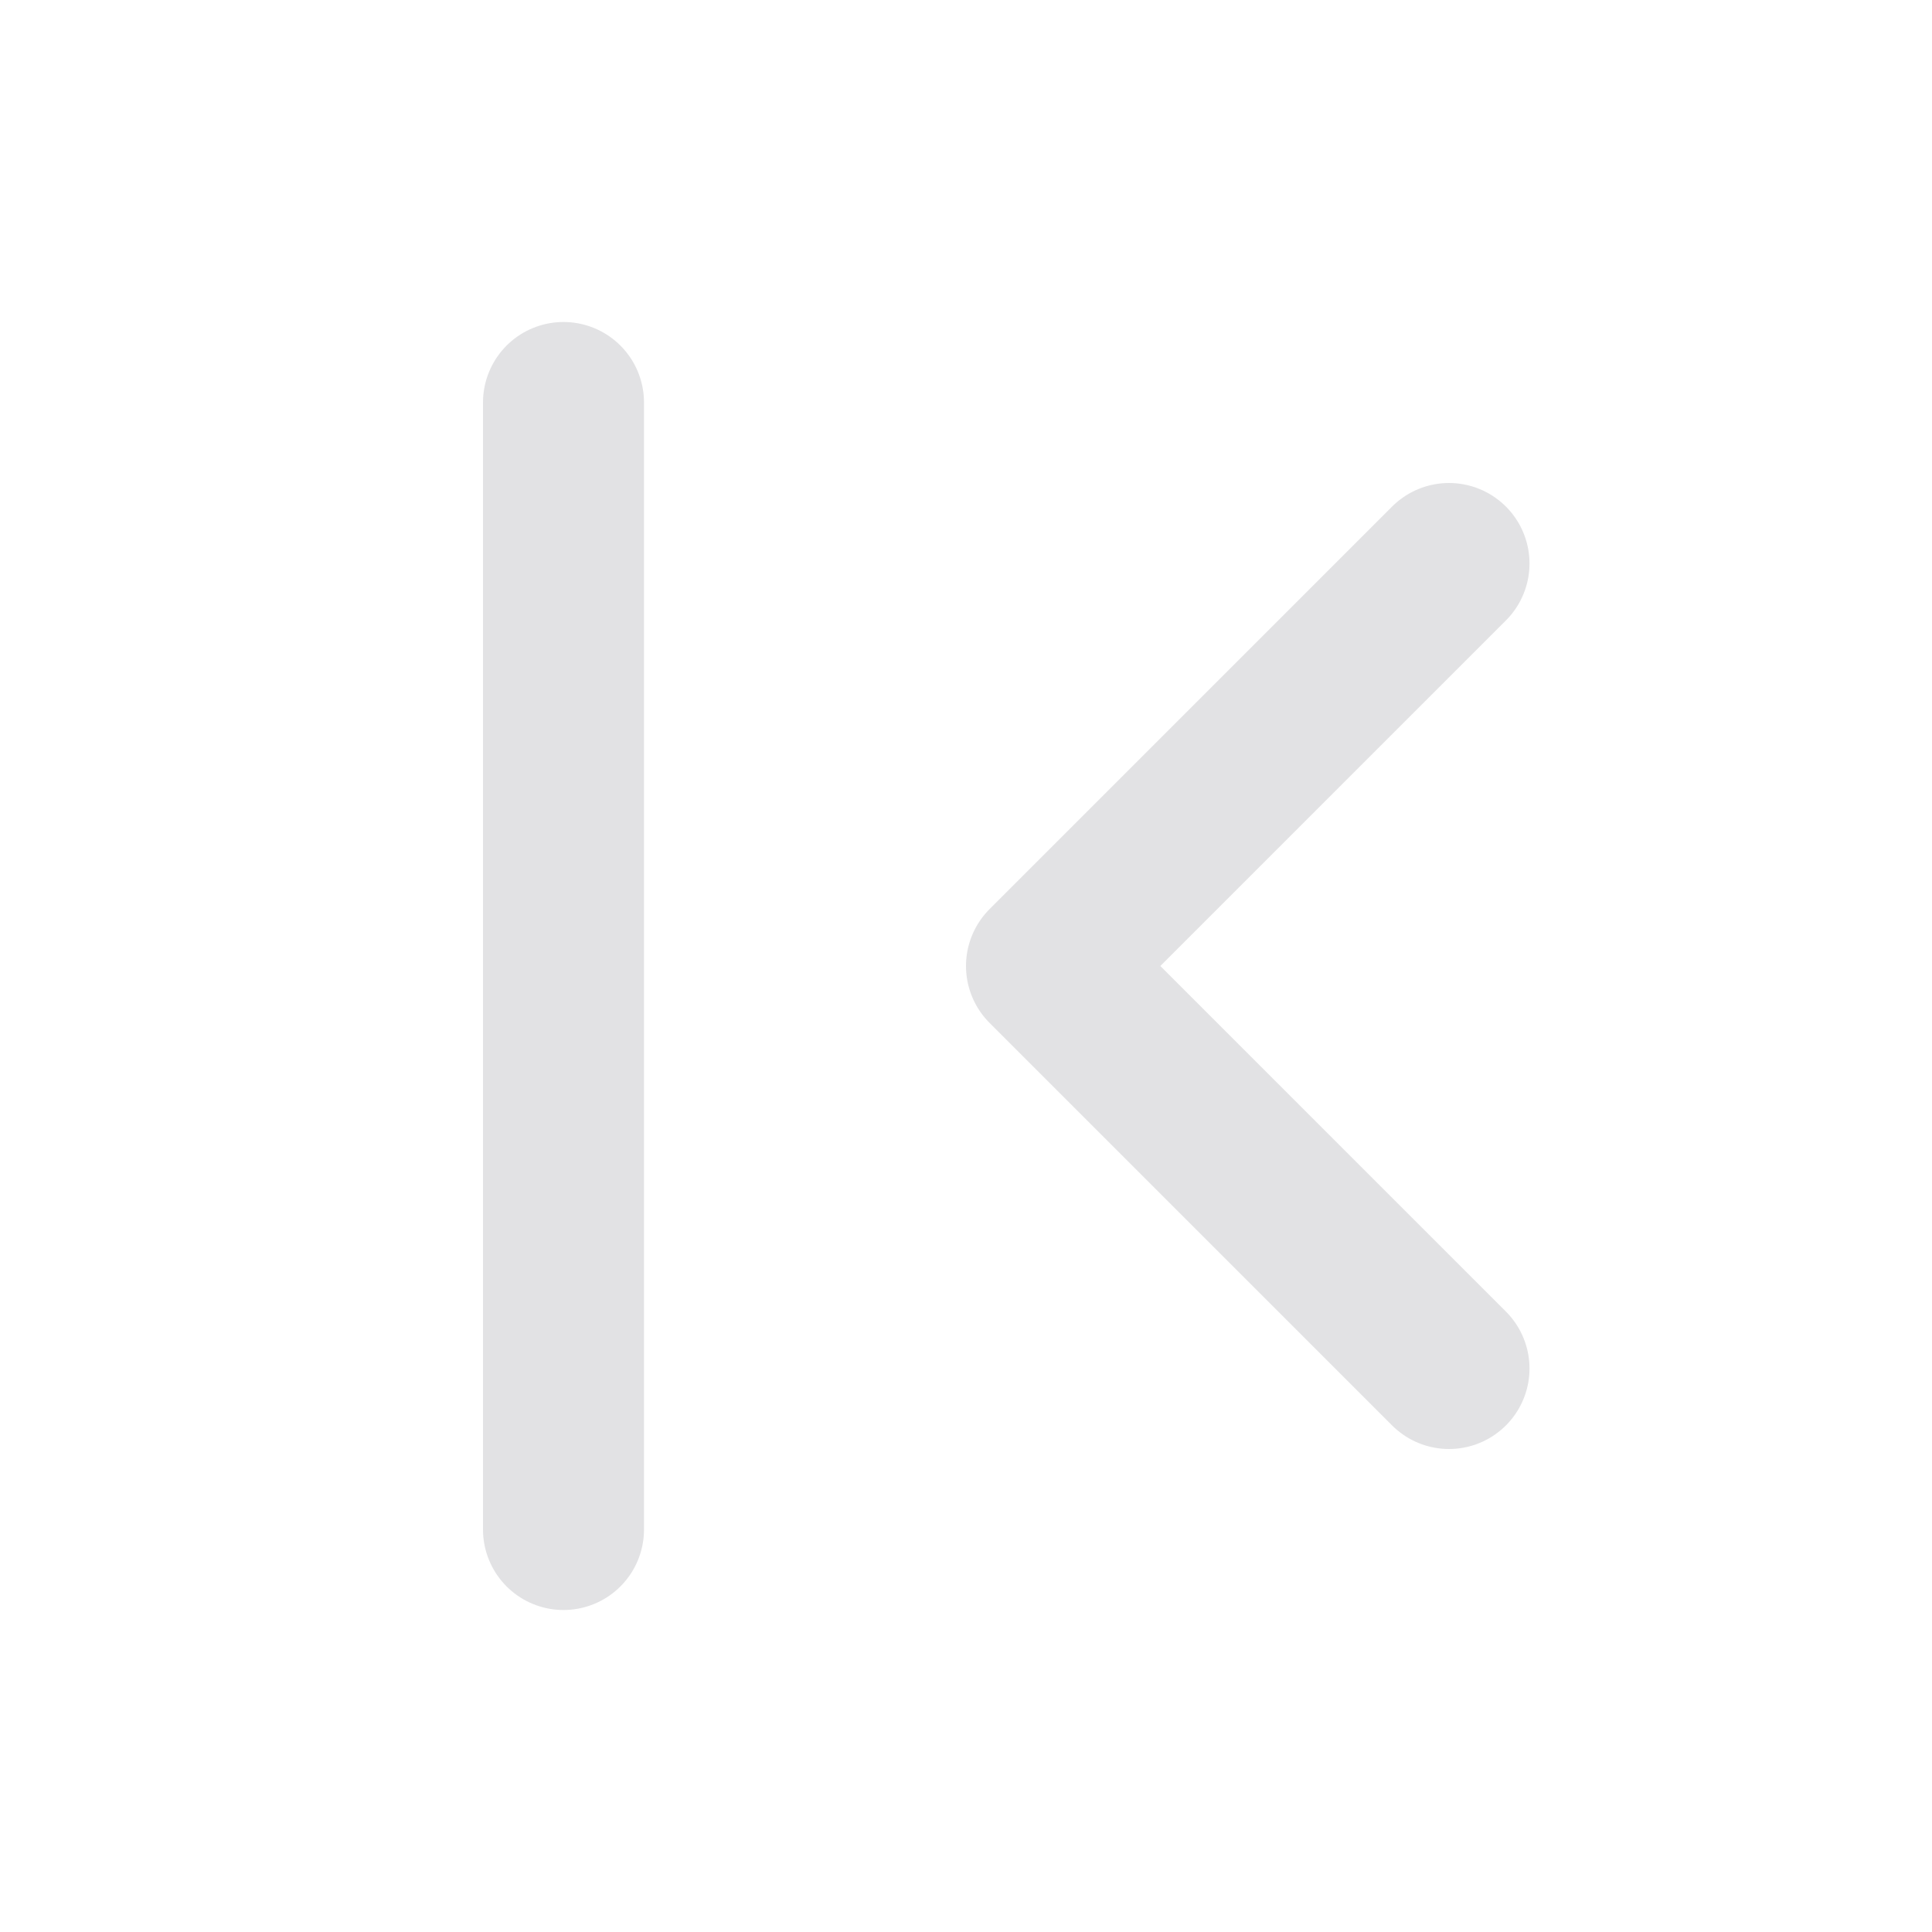
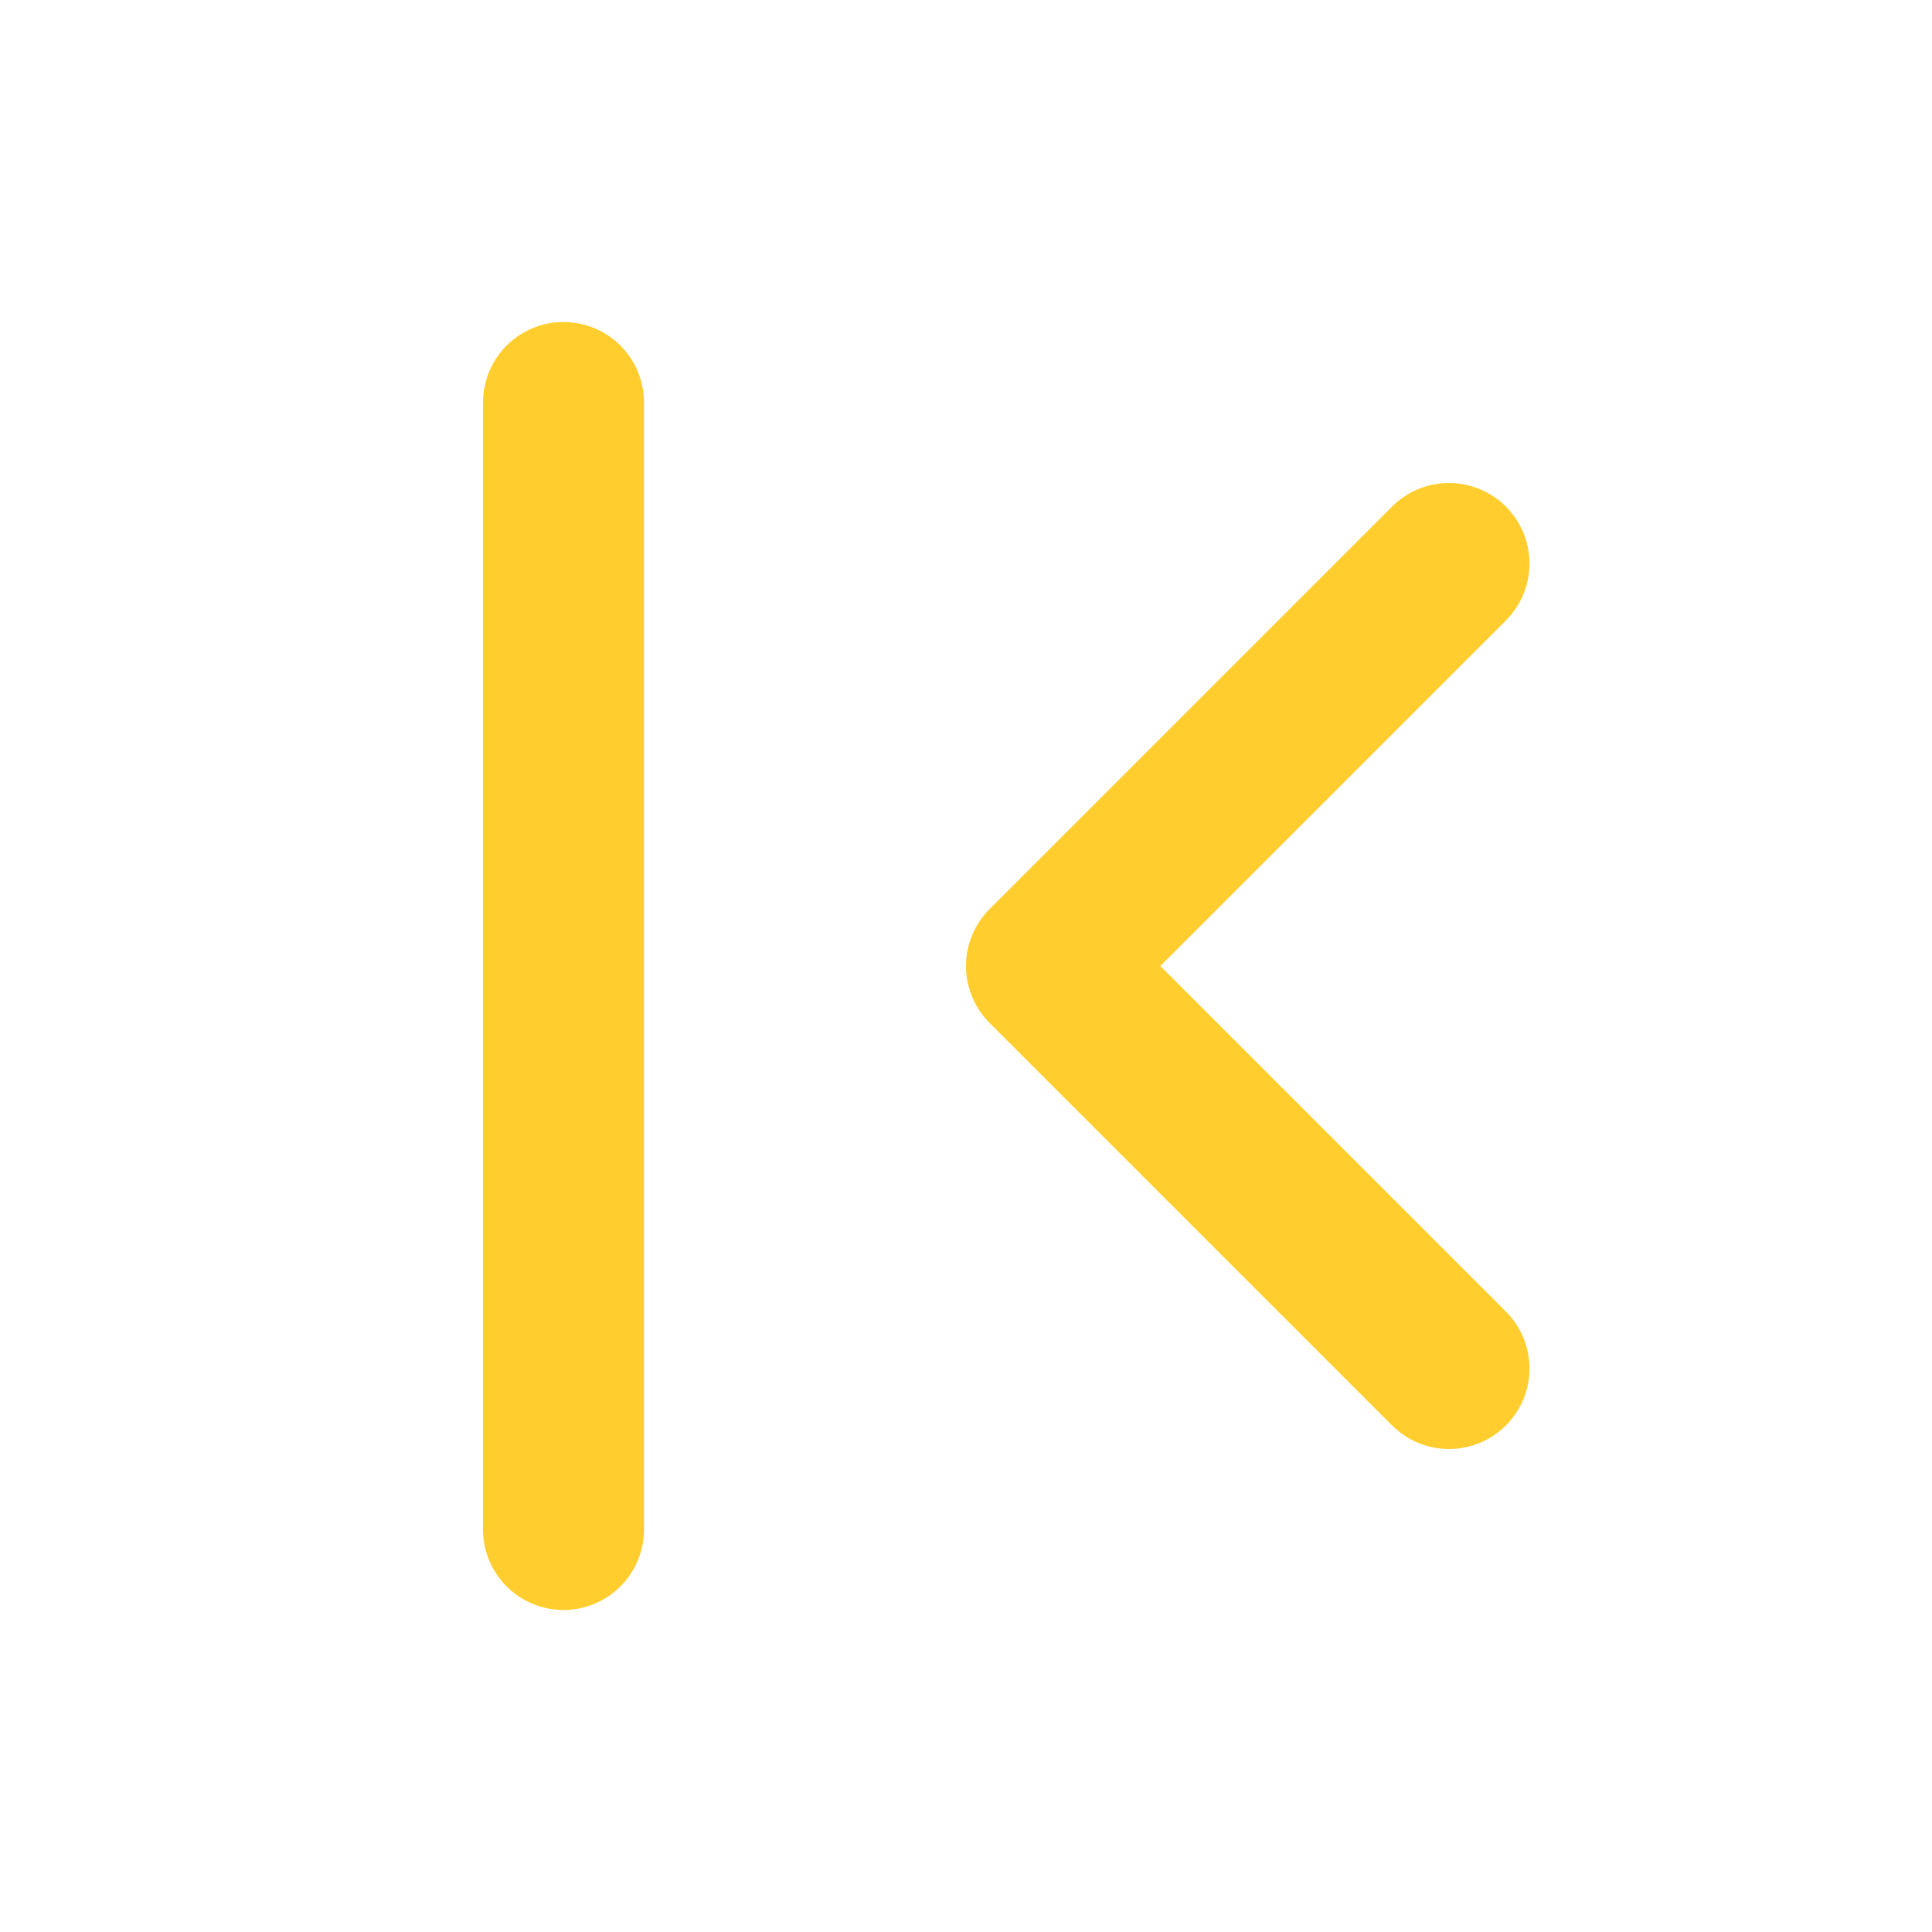
- <svg xmlns="http://www.w3.org/2000/svg" viewBox="0 0 24 24" fill="none" stroke="#e2e2e4" stroke-width="2" stroke-linecap="round" stroke-linejoin="round">
+ <svg xmlns="http://www.w3.org/2000/svg" viewBox="0 0 24 24" fill="none" stroke="#ffce2e" stroke-width="2" stroke-linecap="round" stroke-linejoin="round">
  <path d="M7 5v14" />
  <path d="M18 7l-5 5 5 5" />
</svg>
